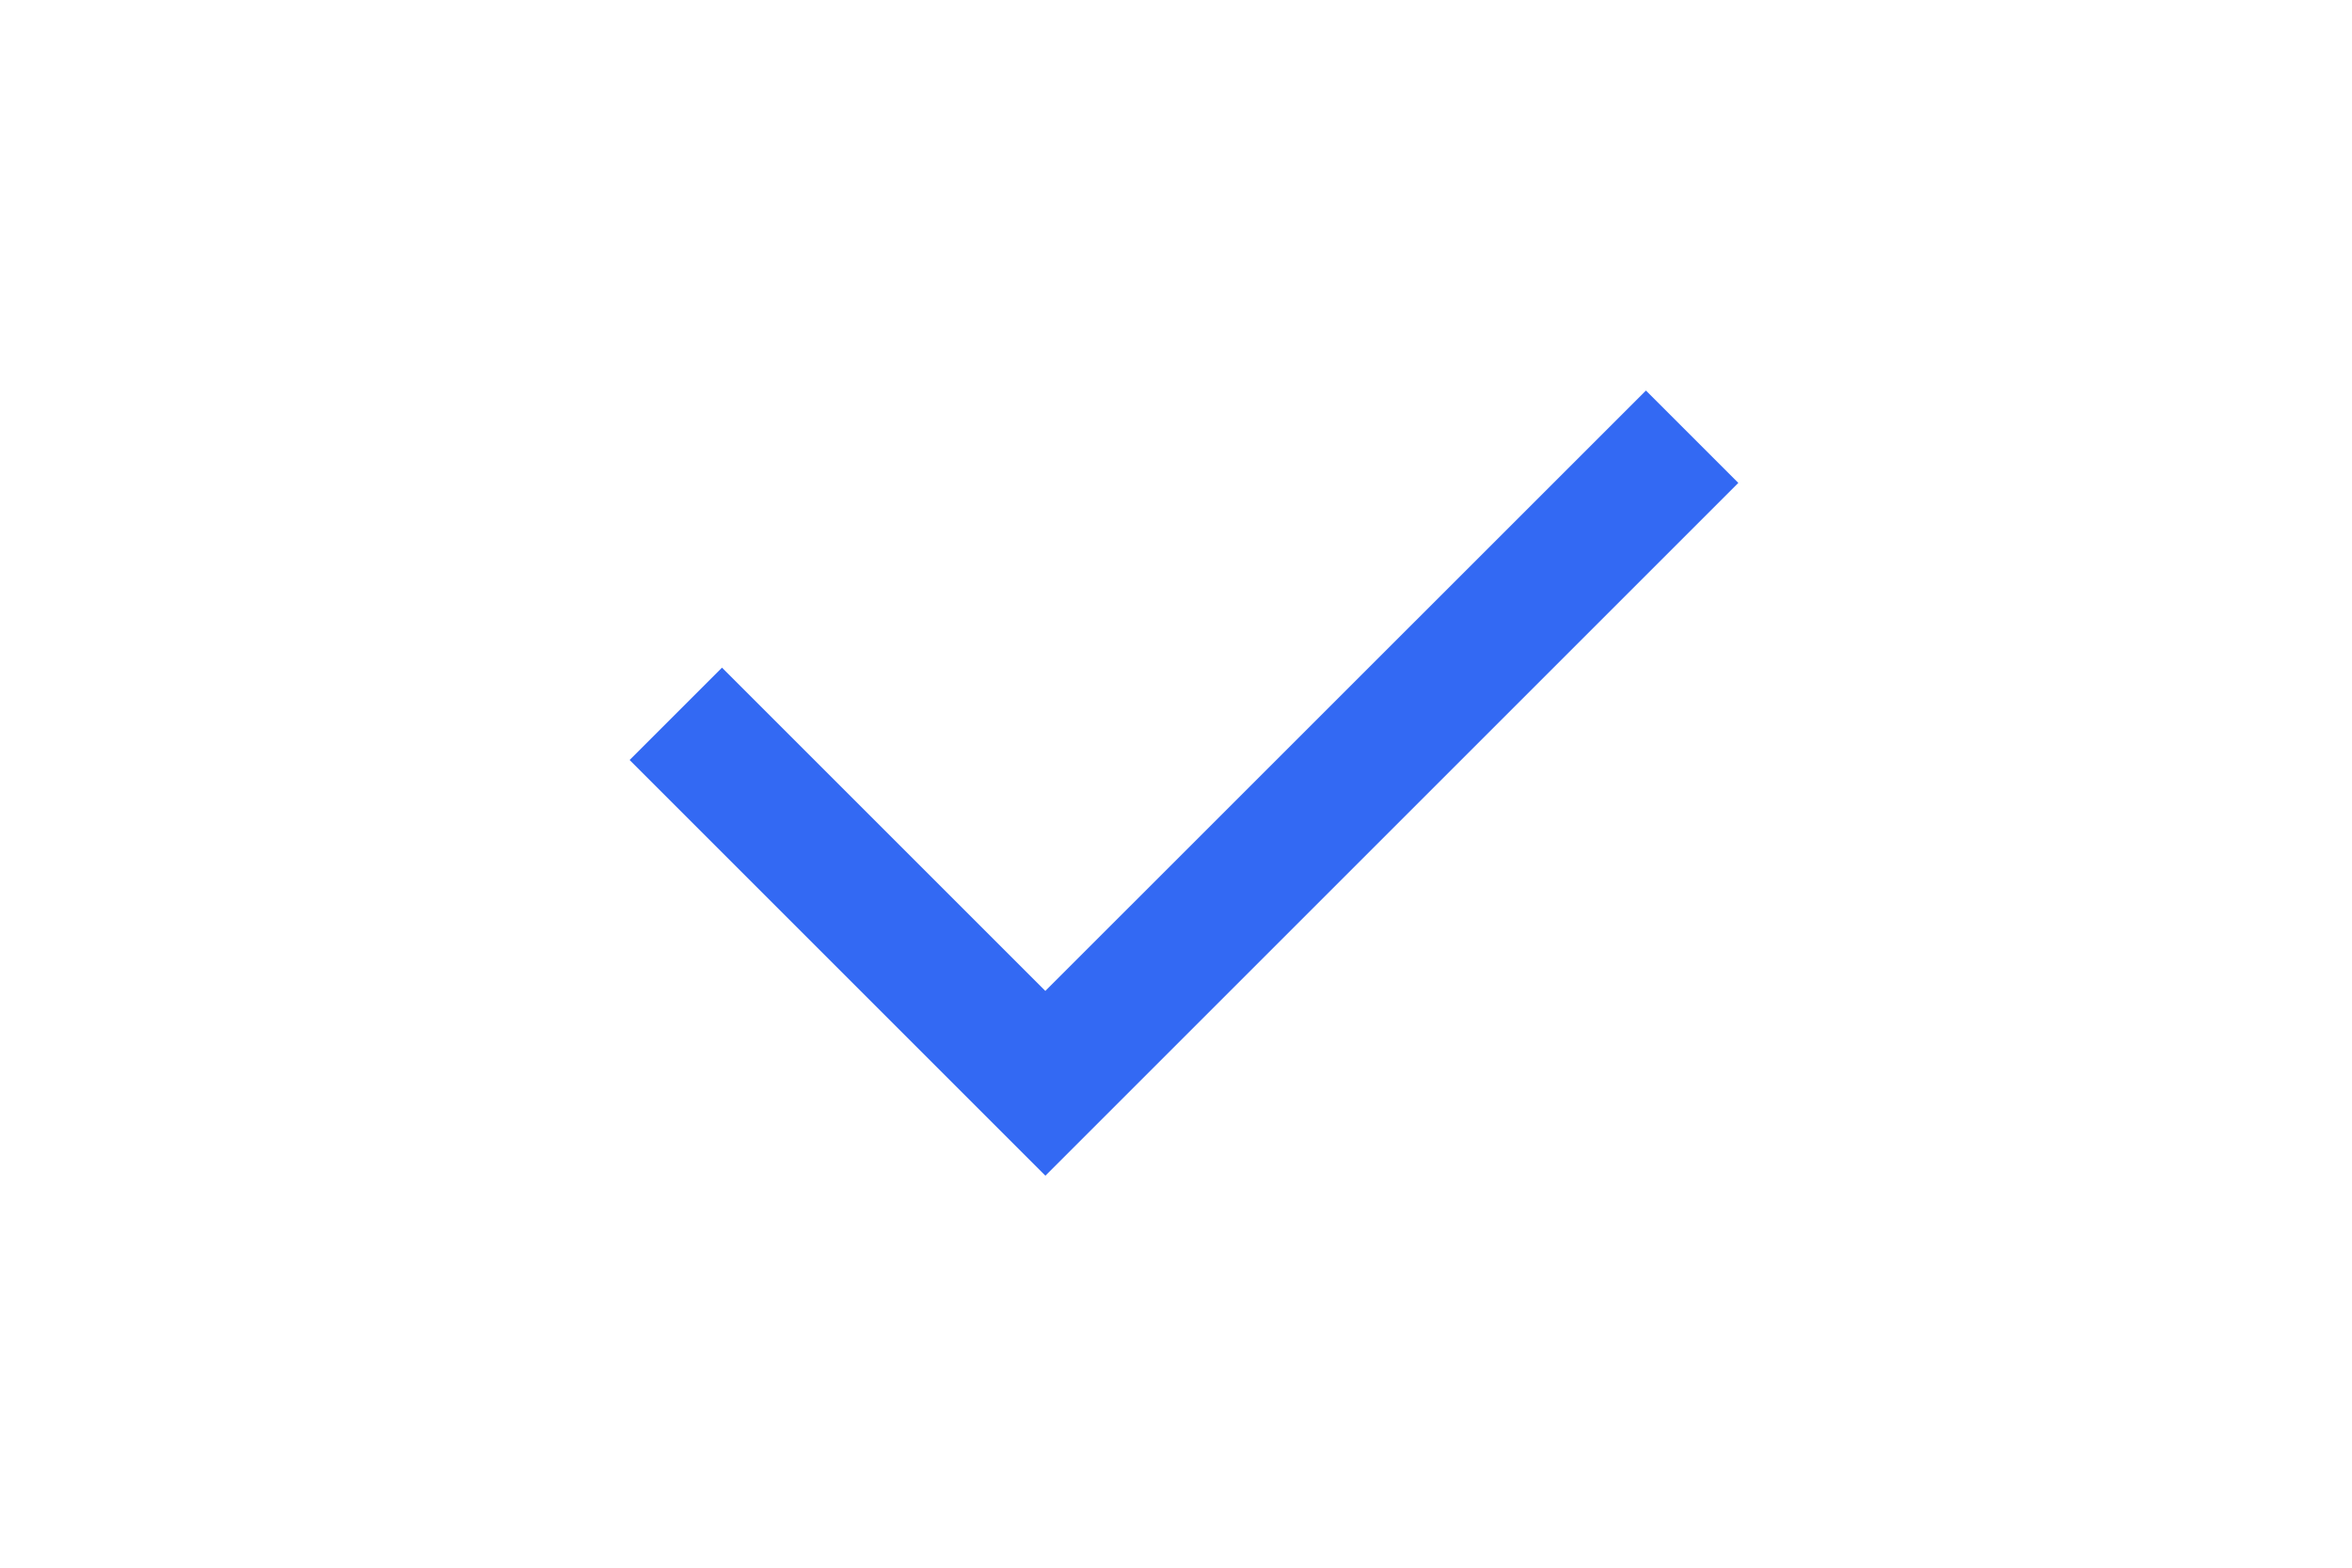
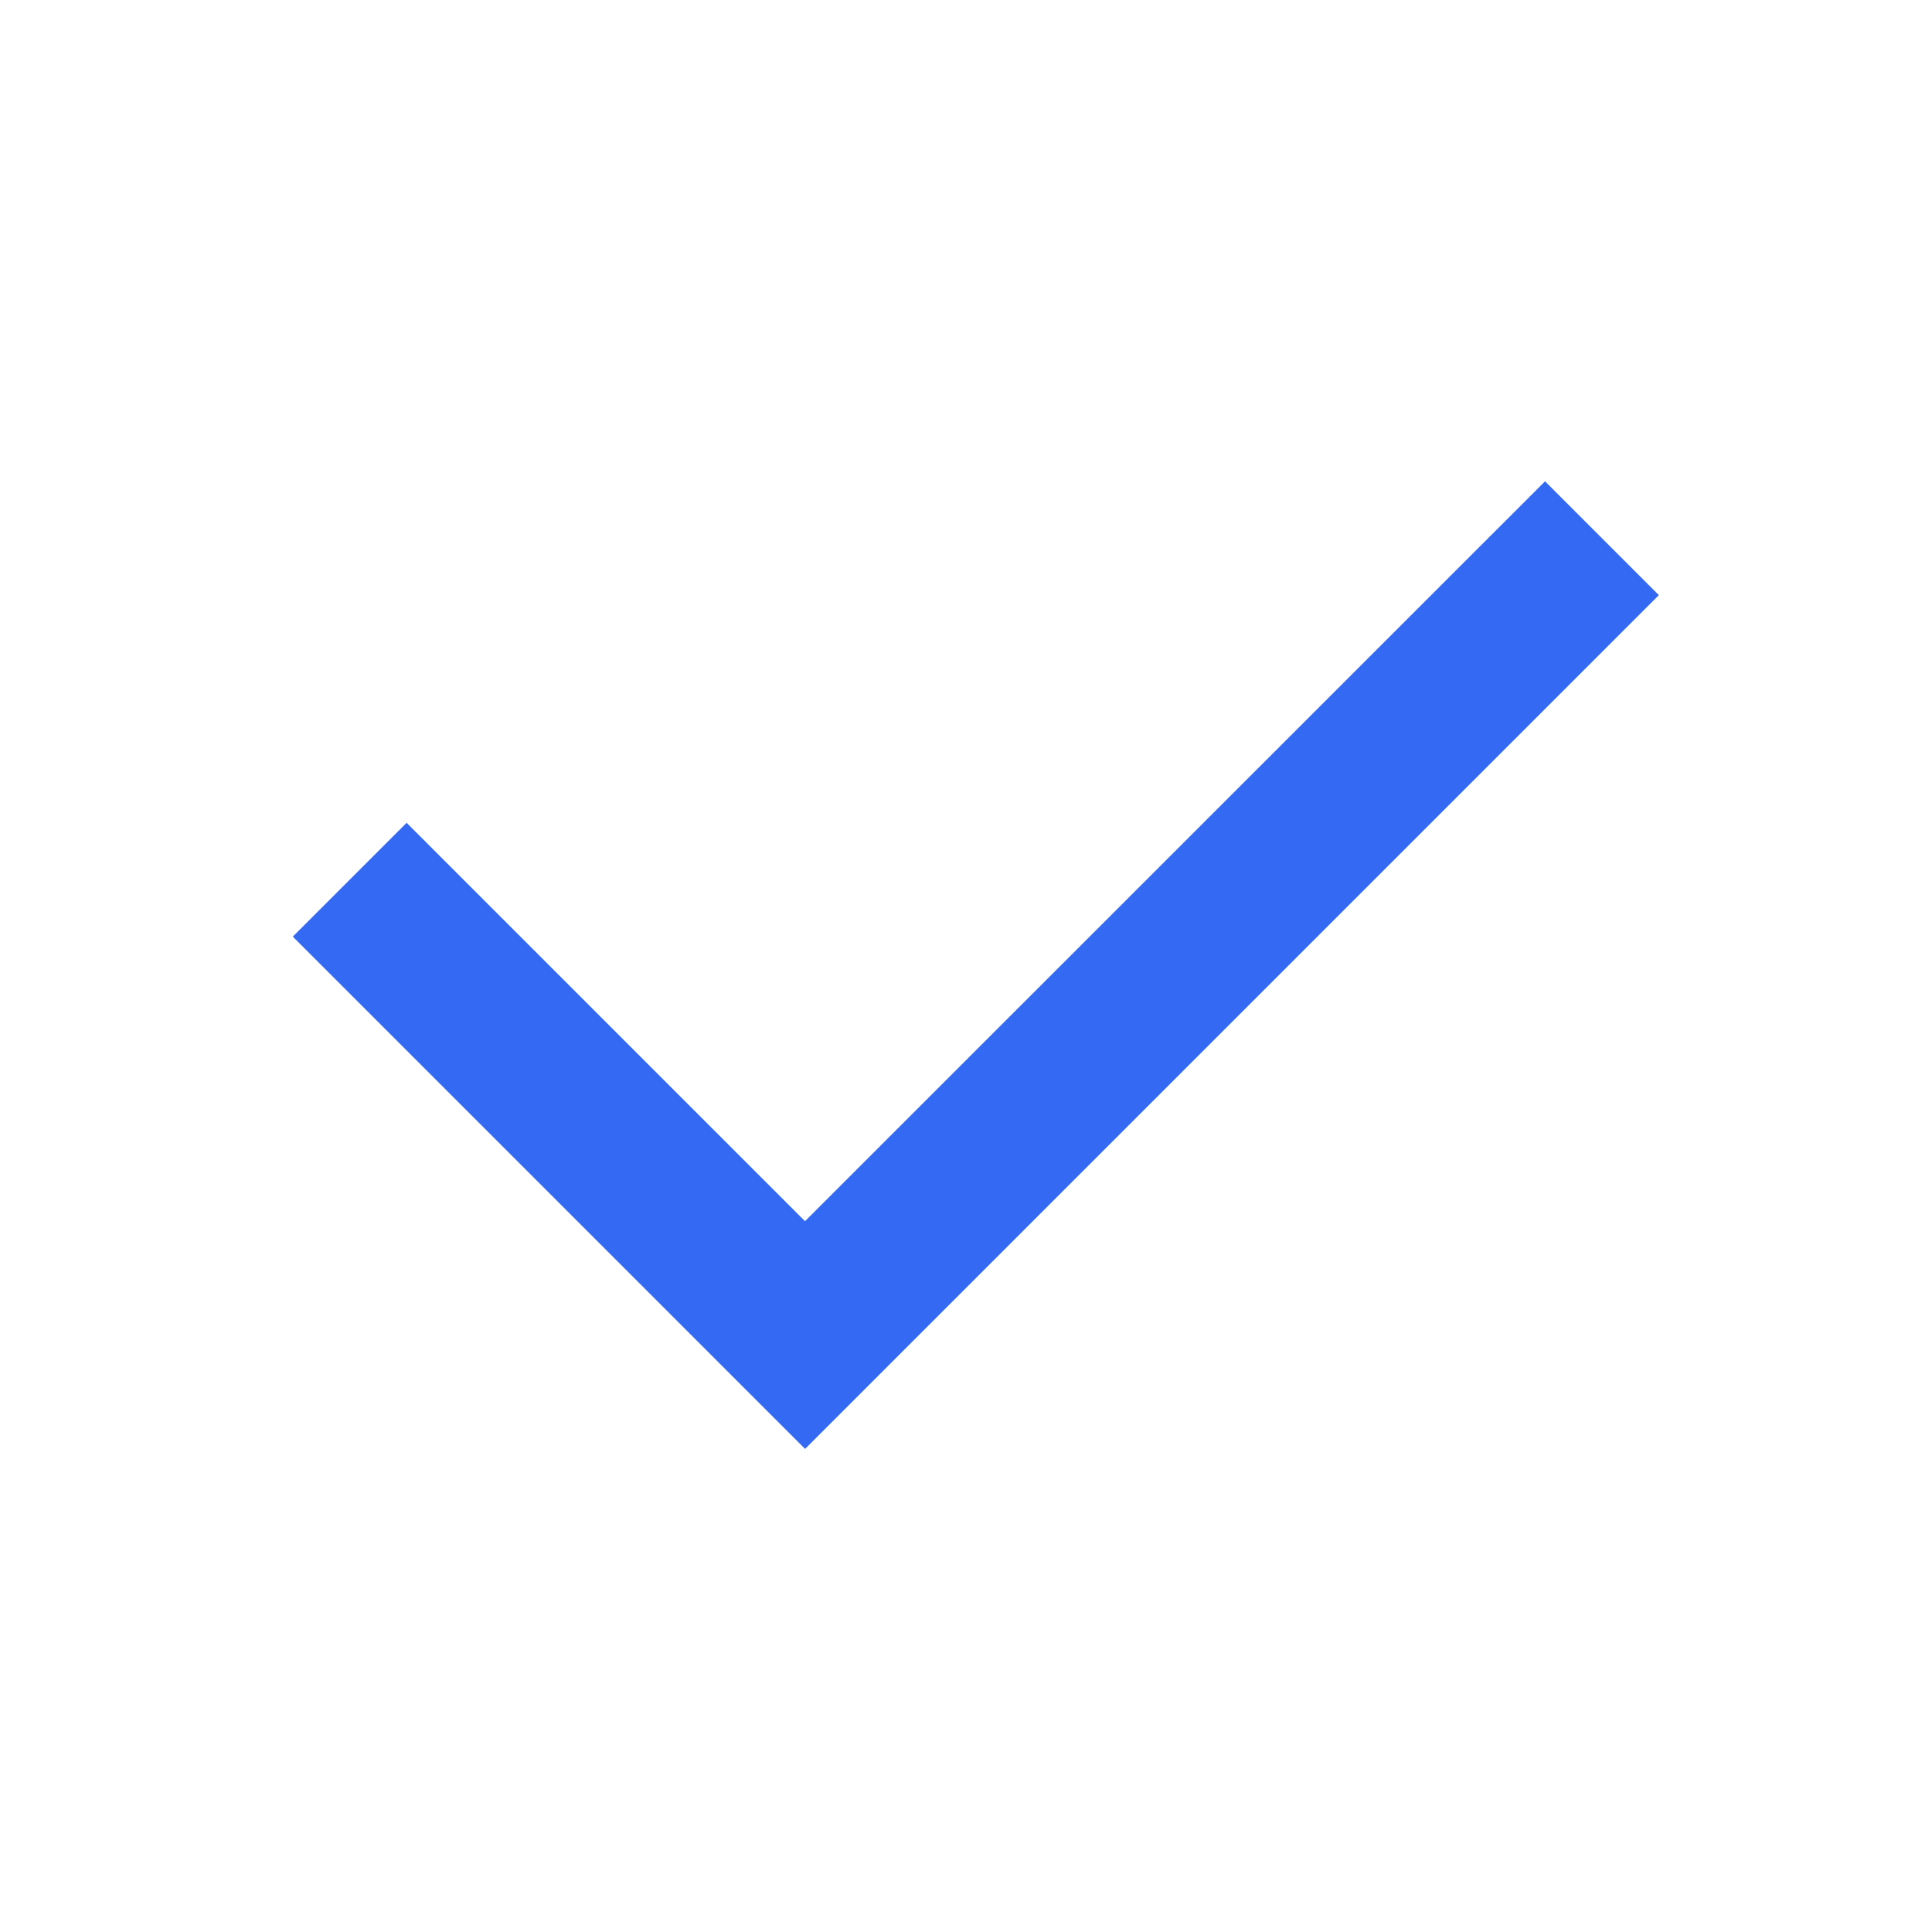
- <svg xmlns="http://www.w3.org/2000/svg" width="6" height="4" viewBox="0 0 24 24">
+ <svg xmlns="http://www.w3.org/2000/svg" width="16" height="16" viewBox="0 0 24 24">
  <path fill="#3369F3" d="m10 15.17l9.193-9.191l1.414 1.414l-10.606 10.606l-6.364-6.364l1.414-1.414l4.95 4.95Z" />
</svg>
